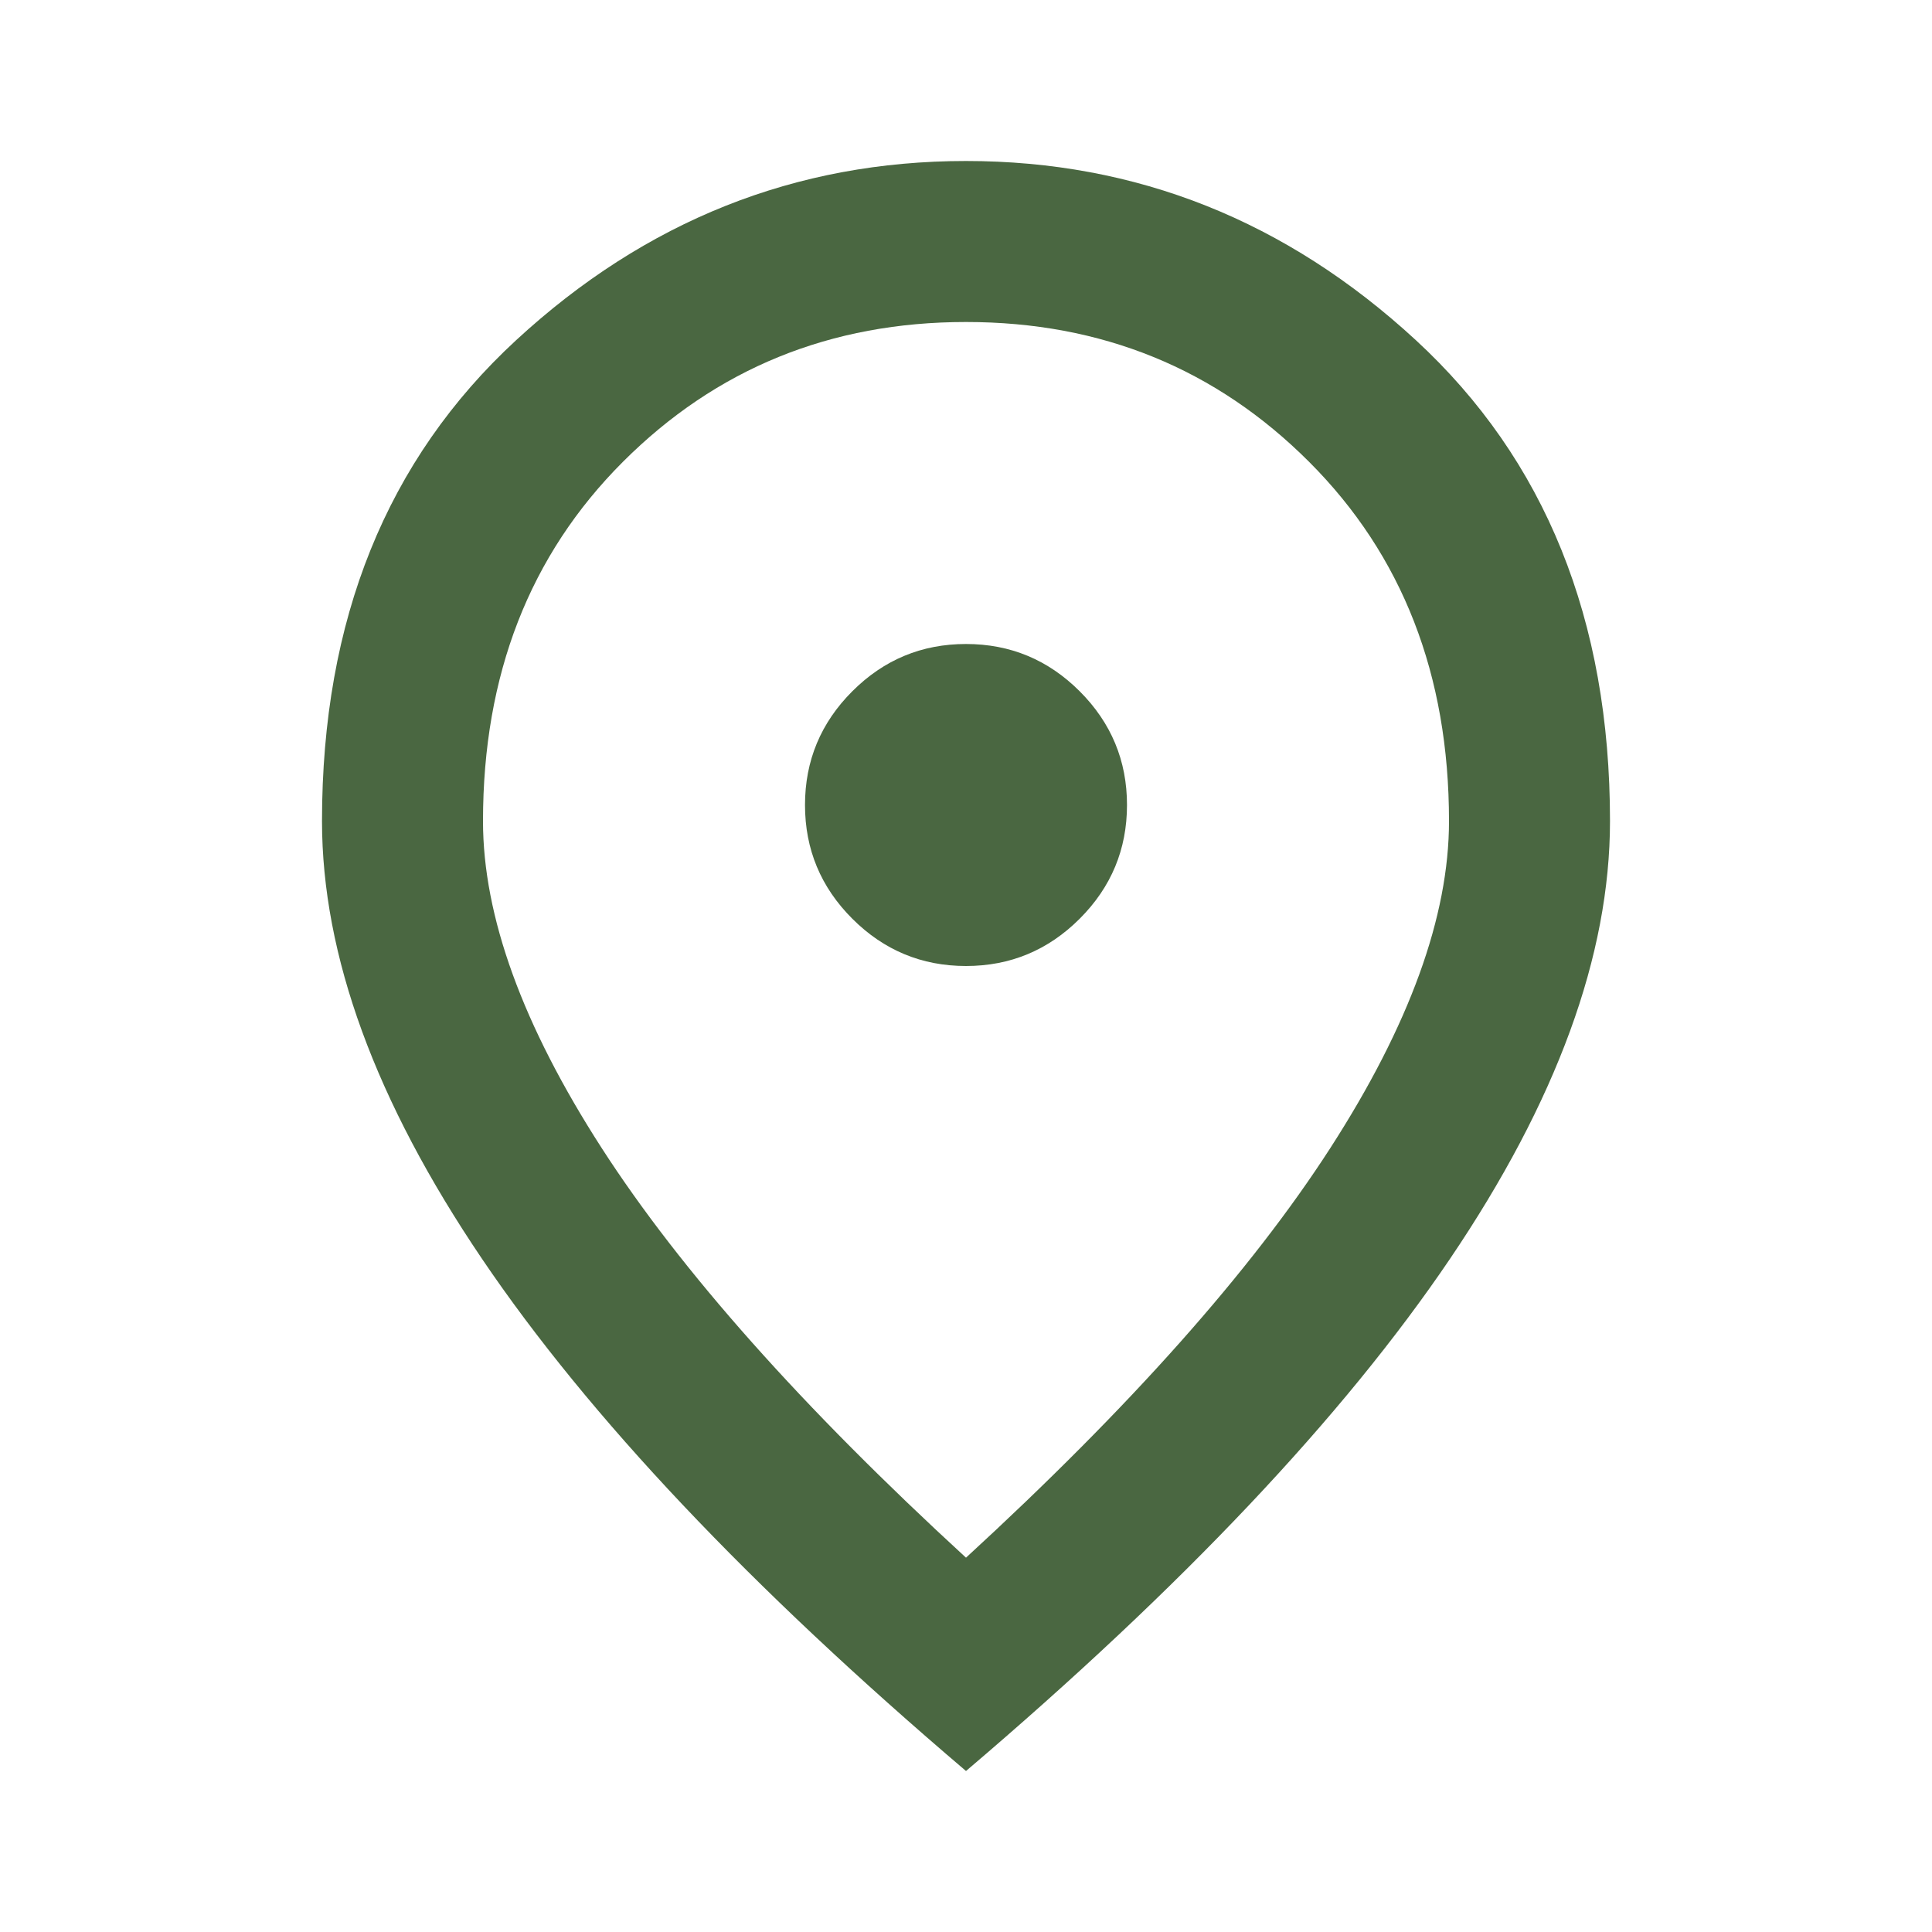
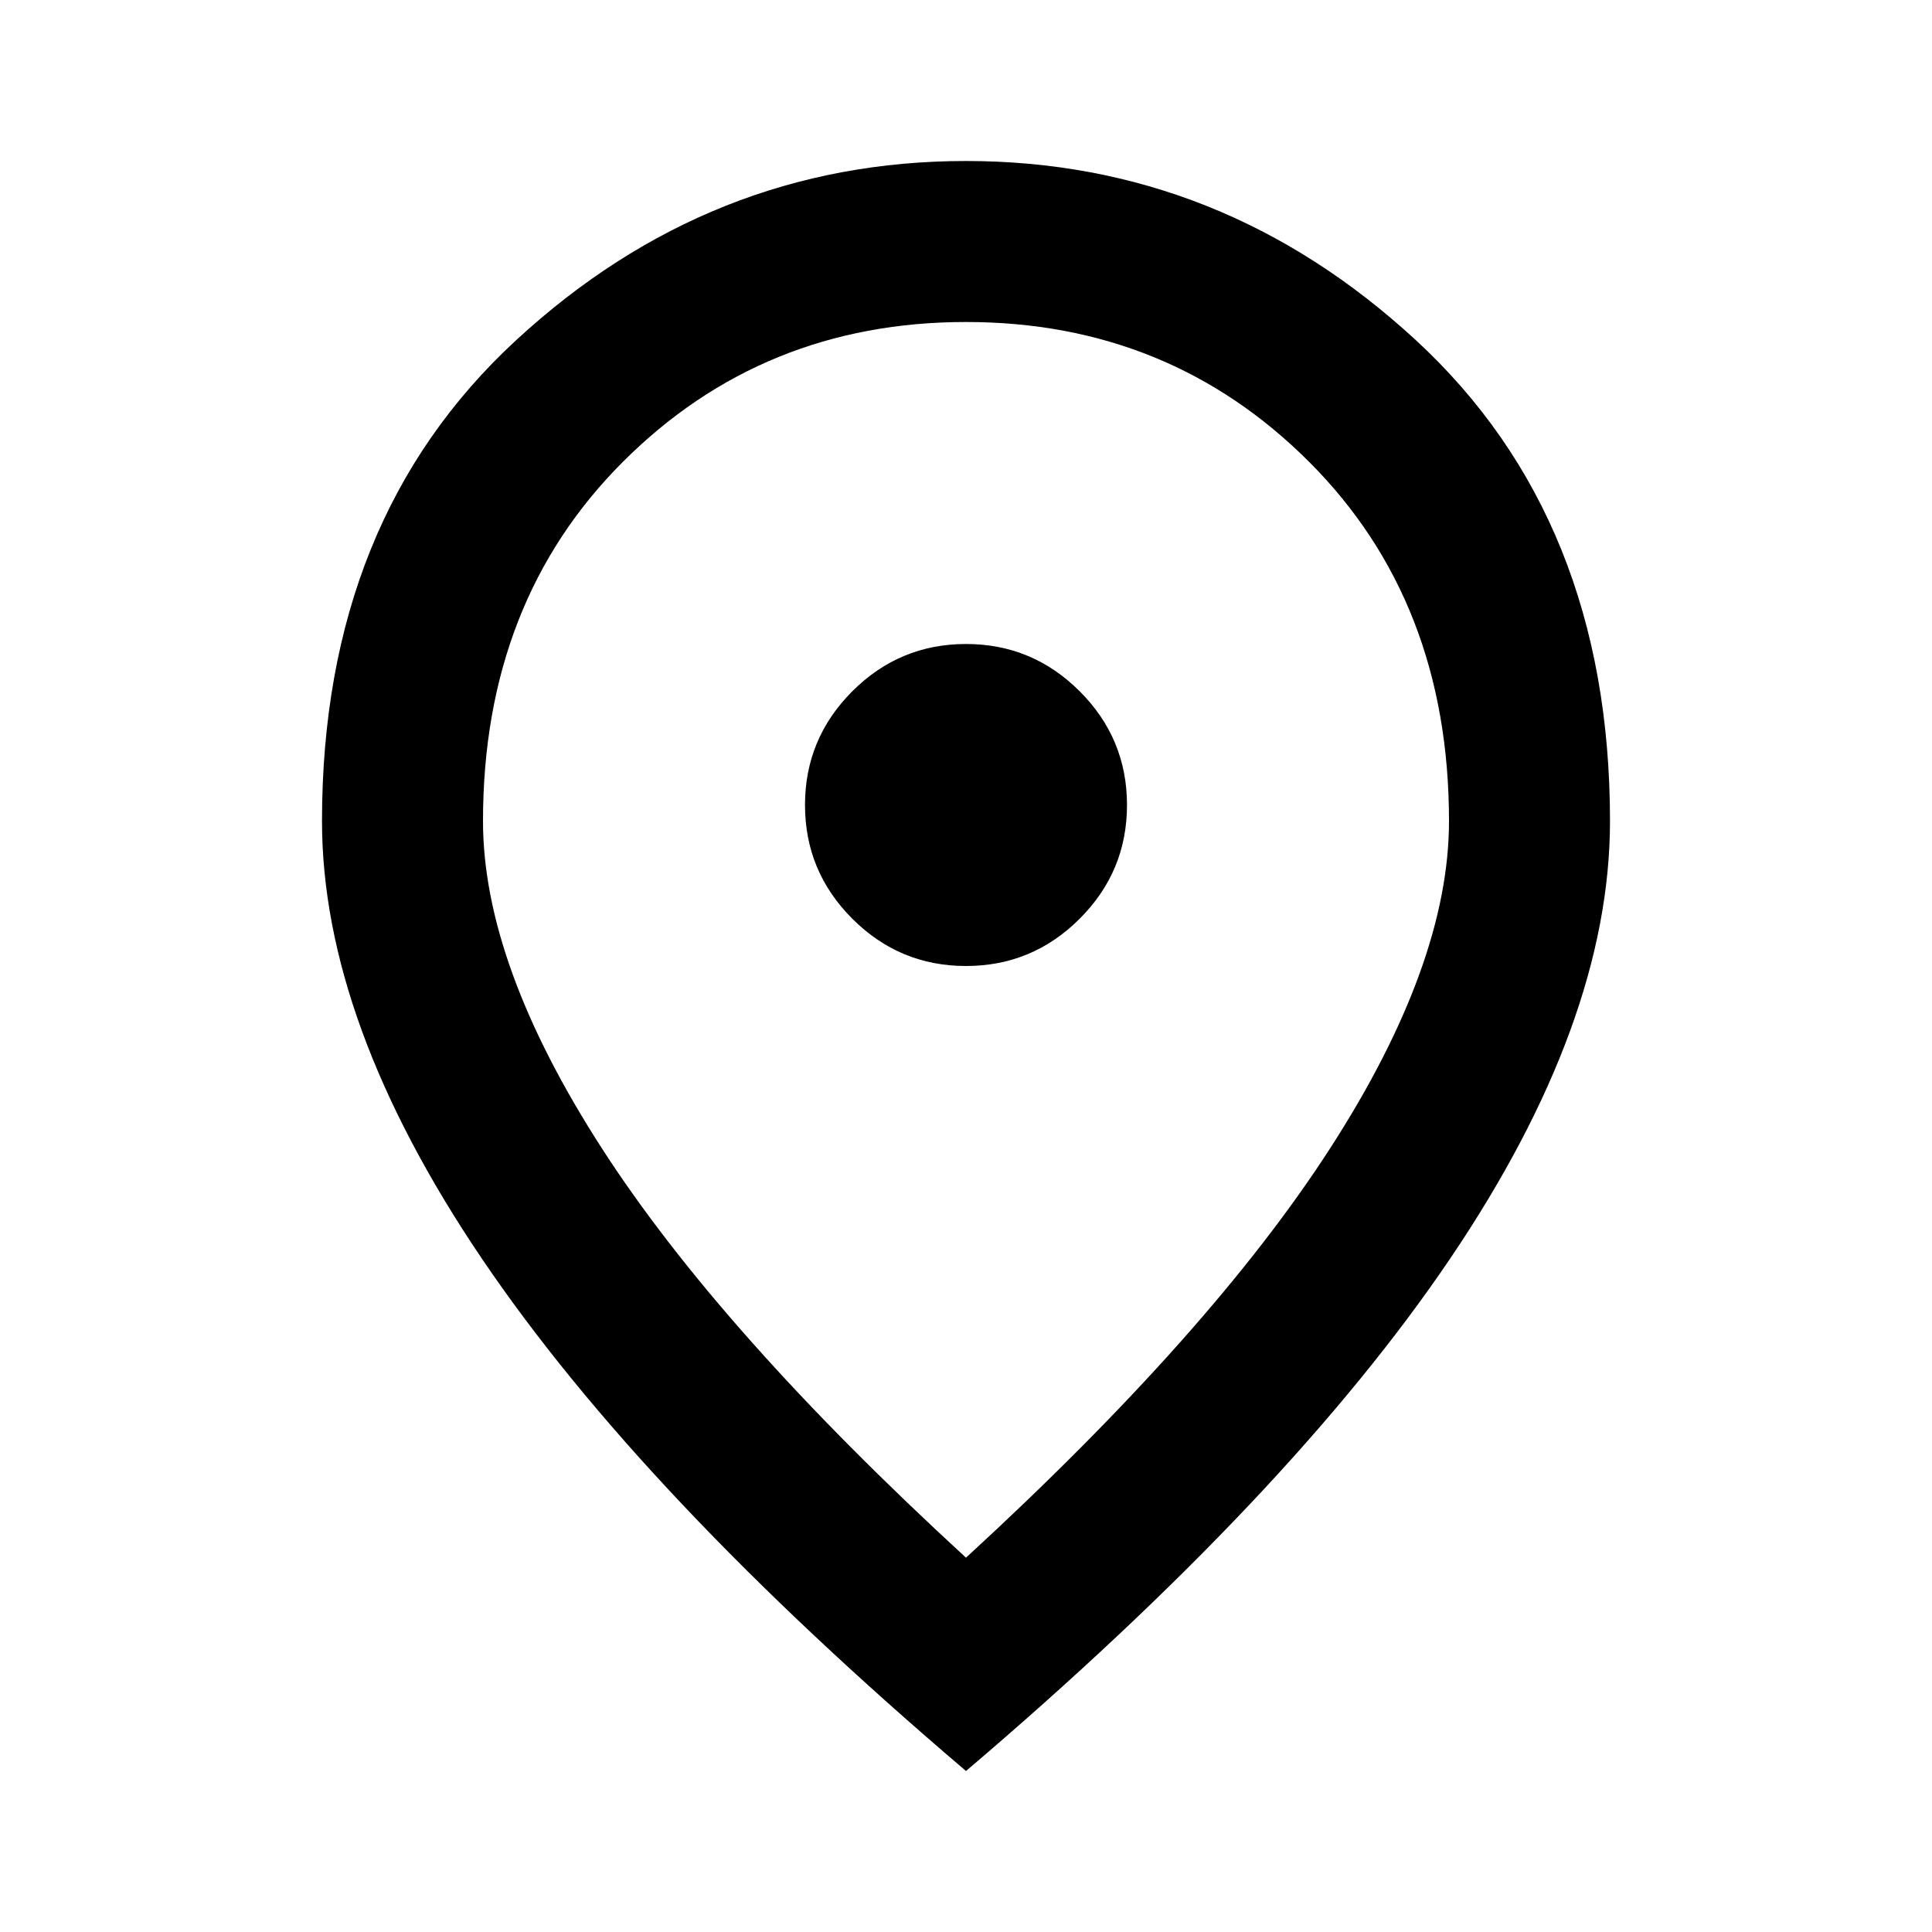
- <svg xmlns="http://www.w3.org/2000/svg" height="24px" viewBox="0 -960 960 960" width="24px" fill="#4A6741">
+ <svg xmlns="http://www.w3.org/2000/svg" height="24px" viewBox="0 -960 960 960" width="24px" fill="currentColor">
  <path d="M536.5-503.5Q560-527 560-560t-23.5-56.5Q513-640 480-640t-56.5 23.5Q400-593 400-560t23.5 56.5Q447-480 480-480t56.5-23.5ZM480-186q122-112 181-203.5T720-552q0-109-69.5-178.5T480-800q-101 0-170.5 69.5T240-552q0 71 59 162.5T480-186Zm0 106Q319-217 239.5-334.5T160-552q0-150 96.5-239T480-880q127 0 223.5 89T800-552q0 100-79.5 217.5T480-80Zm0-480Z" />
</svg>
